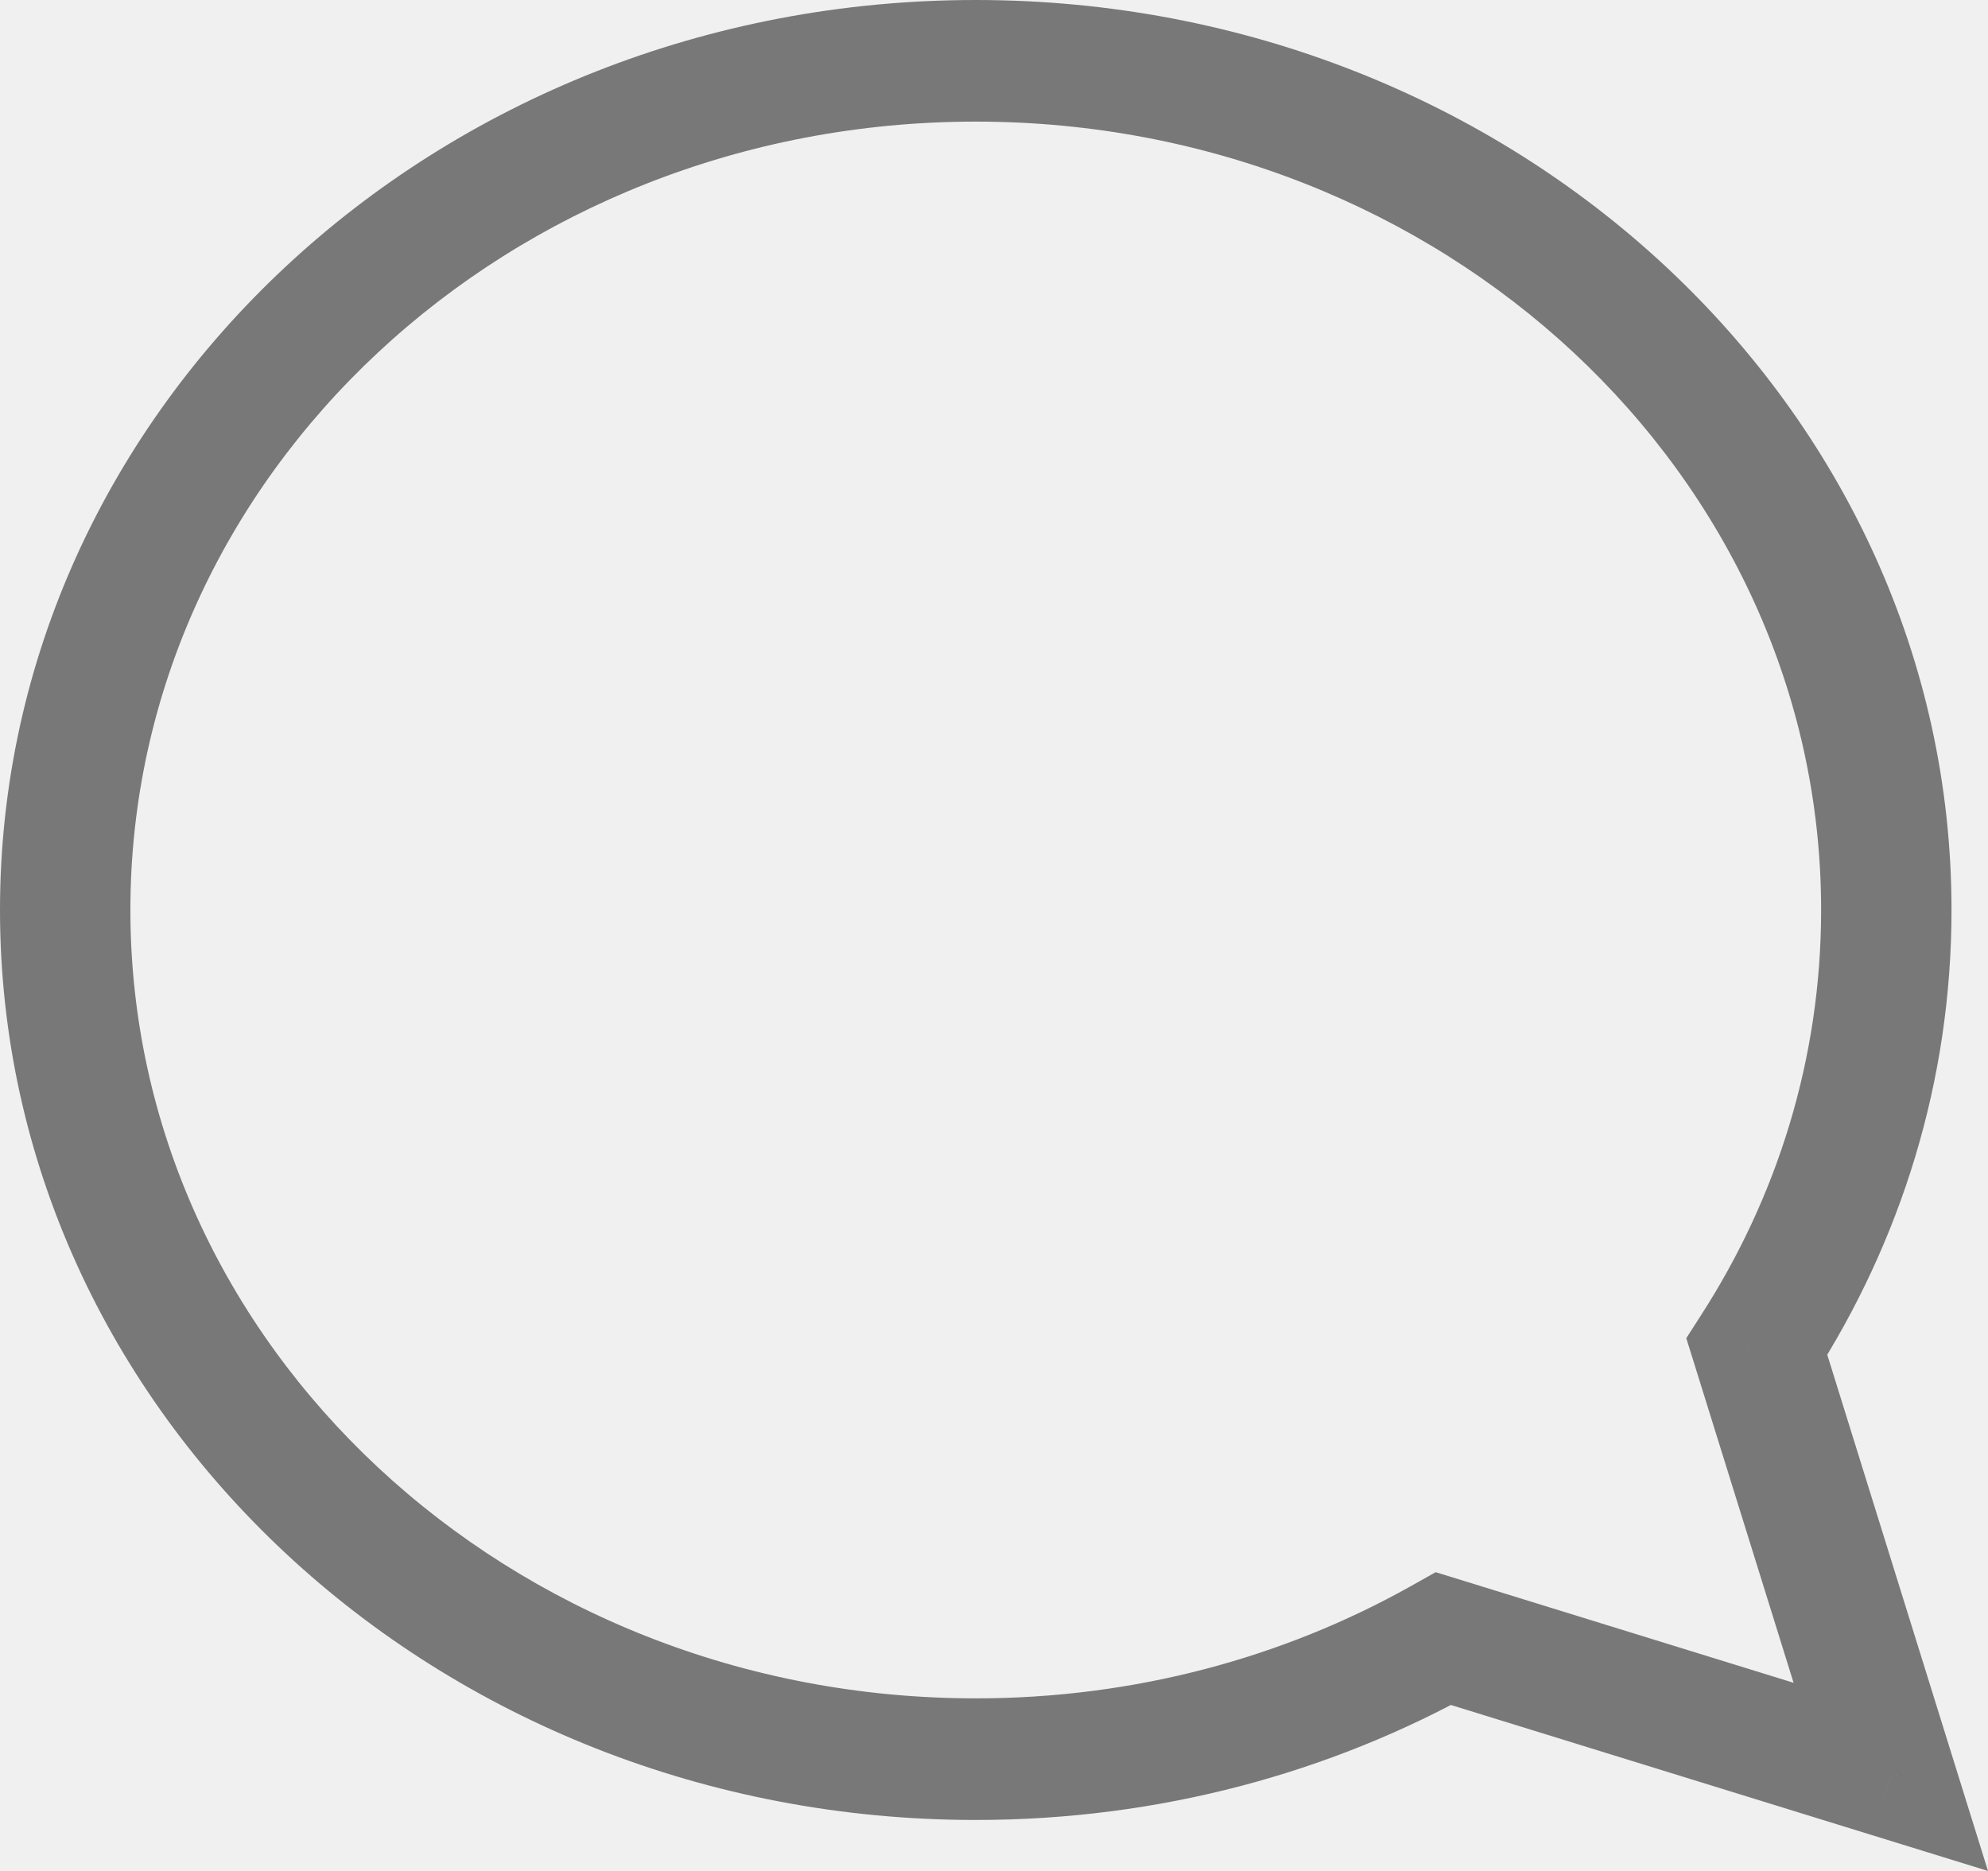
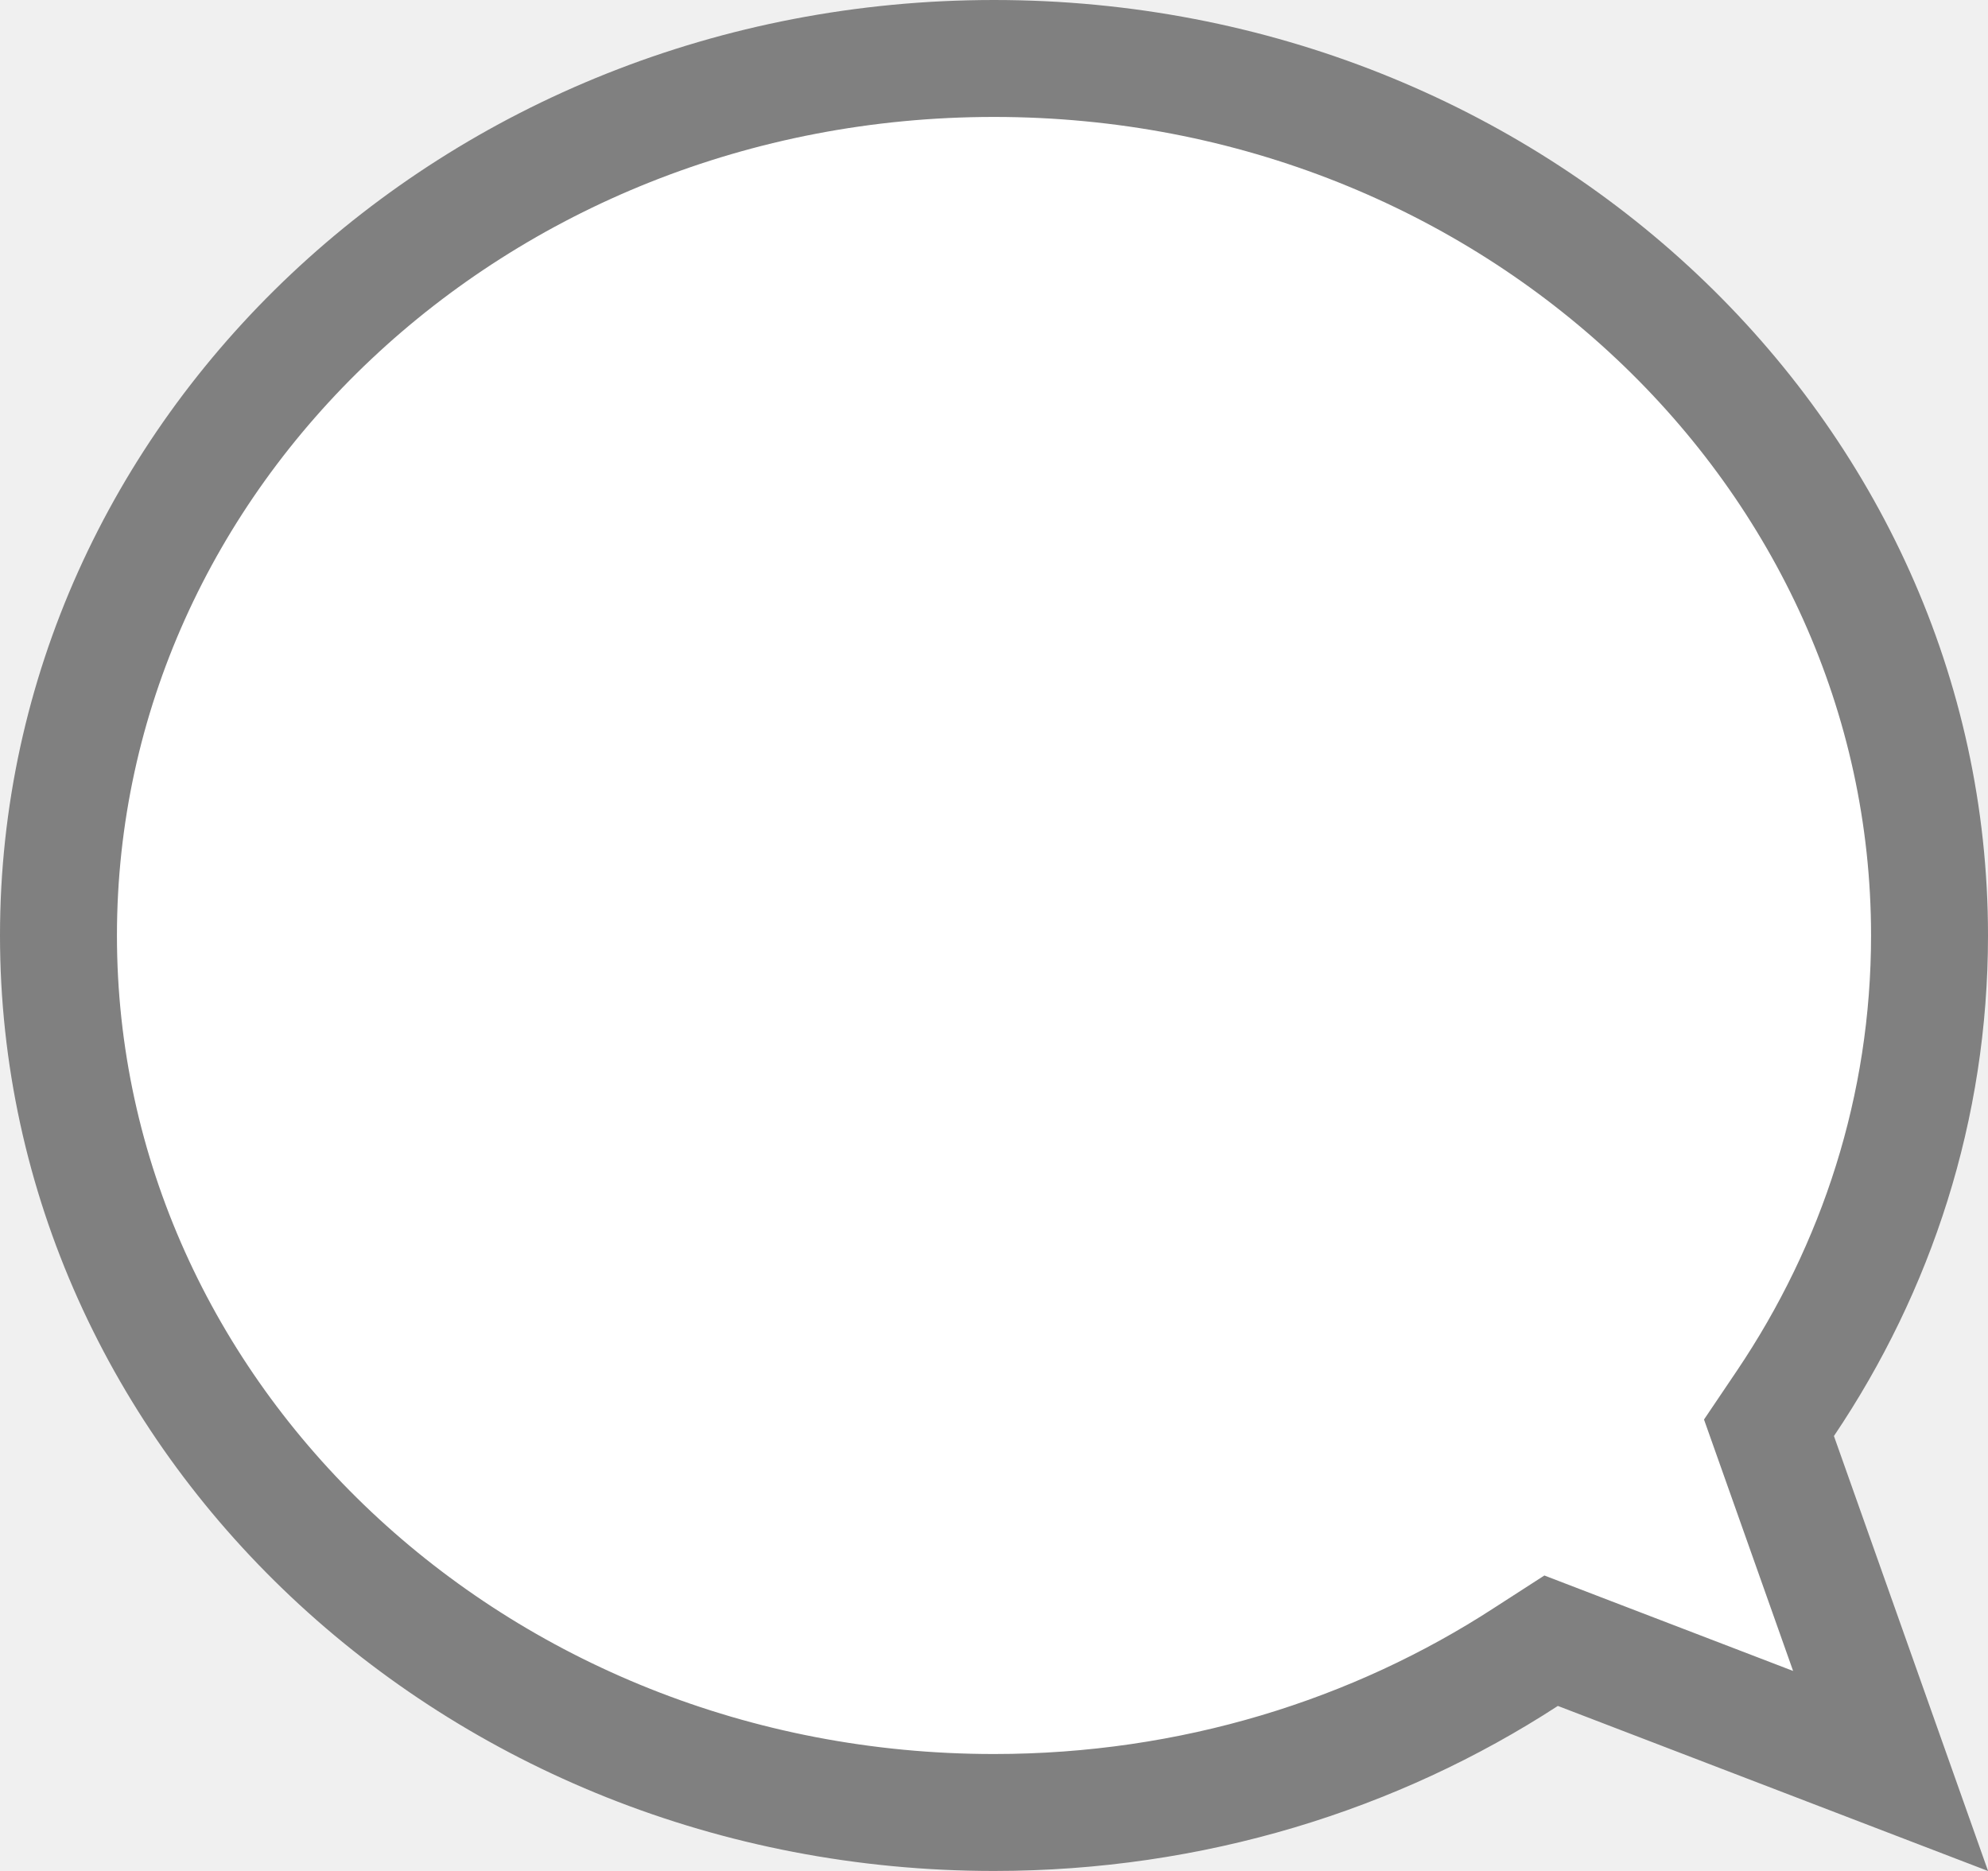
<svg xmlns="http://www.w3.org/2000/svg" width="17" height="16" viewBox="0 0 17 16" fill="none">
-   <path opacity="0.5" d="M15.023 11.517L14.545 11.249L14.42 11.444L14.488 11.662L15.023 11.517ZM12.345 14.014L12.52 13.52L12.277 13.445L12.058 13.568L12.345 14.014ZM16.169 15.195L15.993 15.689L17 16L16.704 15.05L16.169 15.195ZM15.573 7.782C15.573 9.051 15.198 10.237 14.545 11.249L15.501 11.785C16.255 10.615 16.688 9.245 16.688 7.782H15.573ZM8.344 1.04C12.337 1.04 15.573 4.058 15.573 7.782H16.688C16.688 3.484 12.953 0 8.344 0V1.04ZM1.115 7.782C1.115 4.058 4.352 1.04 8.344 1.04V0C3.736 0 0 3.484 0 7.782H1.115ZM8.344 14.524C4.352 14.524 1.115 11.505 1.115 7.782H0C0 12.08 3.736 15.564 8.344 15.564V14.524ZM12.058 13.568C10.973 14.175 9.703 14.524 8.344 14.524V15.564C9.911 15.564 11.378 15.161 12.632 14.459L12.058 13.568ZM16.344 14.702L12.52 13.52L12.169 14.507L15.993 15.689L16.344 14.702ZM14.488 11.662L15.633 15.34L16.704 15.05L15.559 11.372L14.488 11.662Z" fill="black" />
+   <path d="M15.268 12.001L15.127 12.21L15.211 12.447L16.167 15.145L13.501 14.122L13.264 14.031L13.05 14.169C11.76 15.008 10.193 15.5 8.5 15.5C4.053 15.5 0.5 12.114 0.5 8C0.5 3.886 4.053 0.5 8.5 0.5C12.947 0.5 16.5 3.886 16.5 8C16.5 9.47 16.049 10.841 15.268 12.001Z" fill="white" stroke="#808080" />
</svg>
